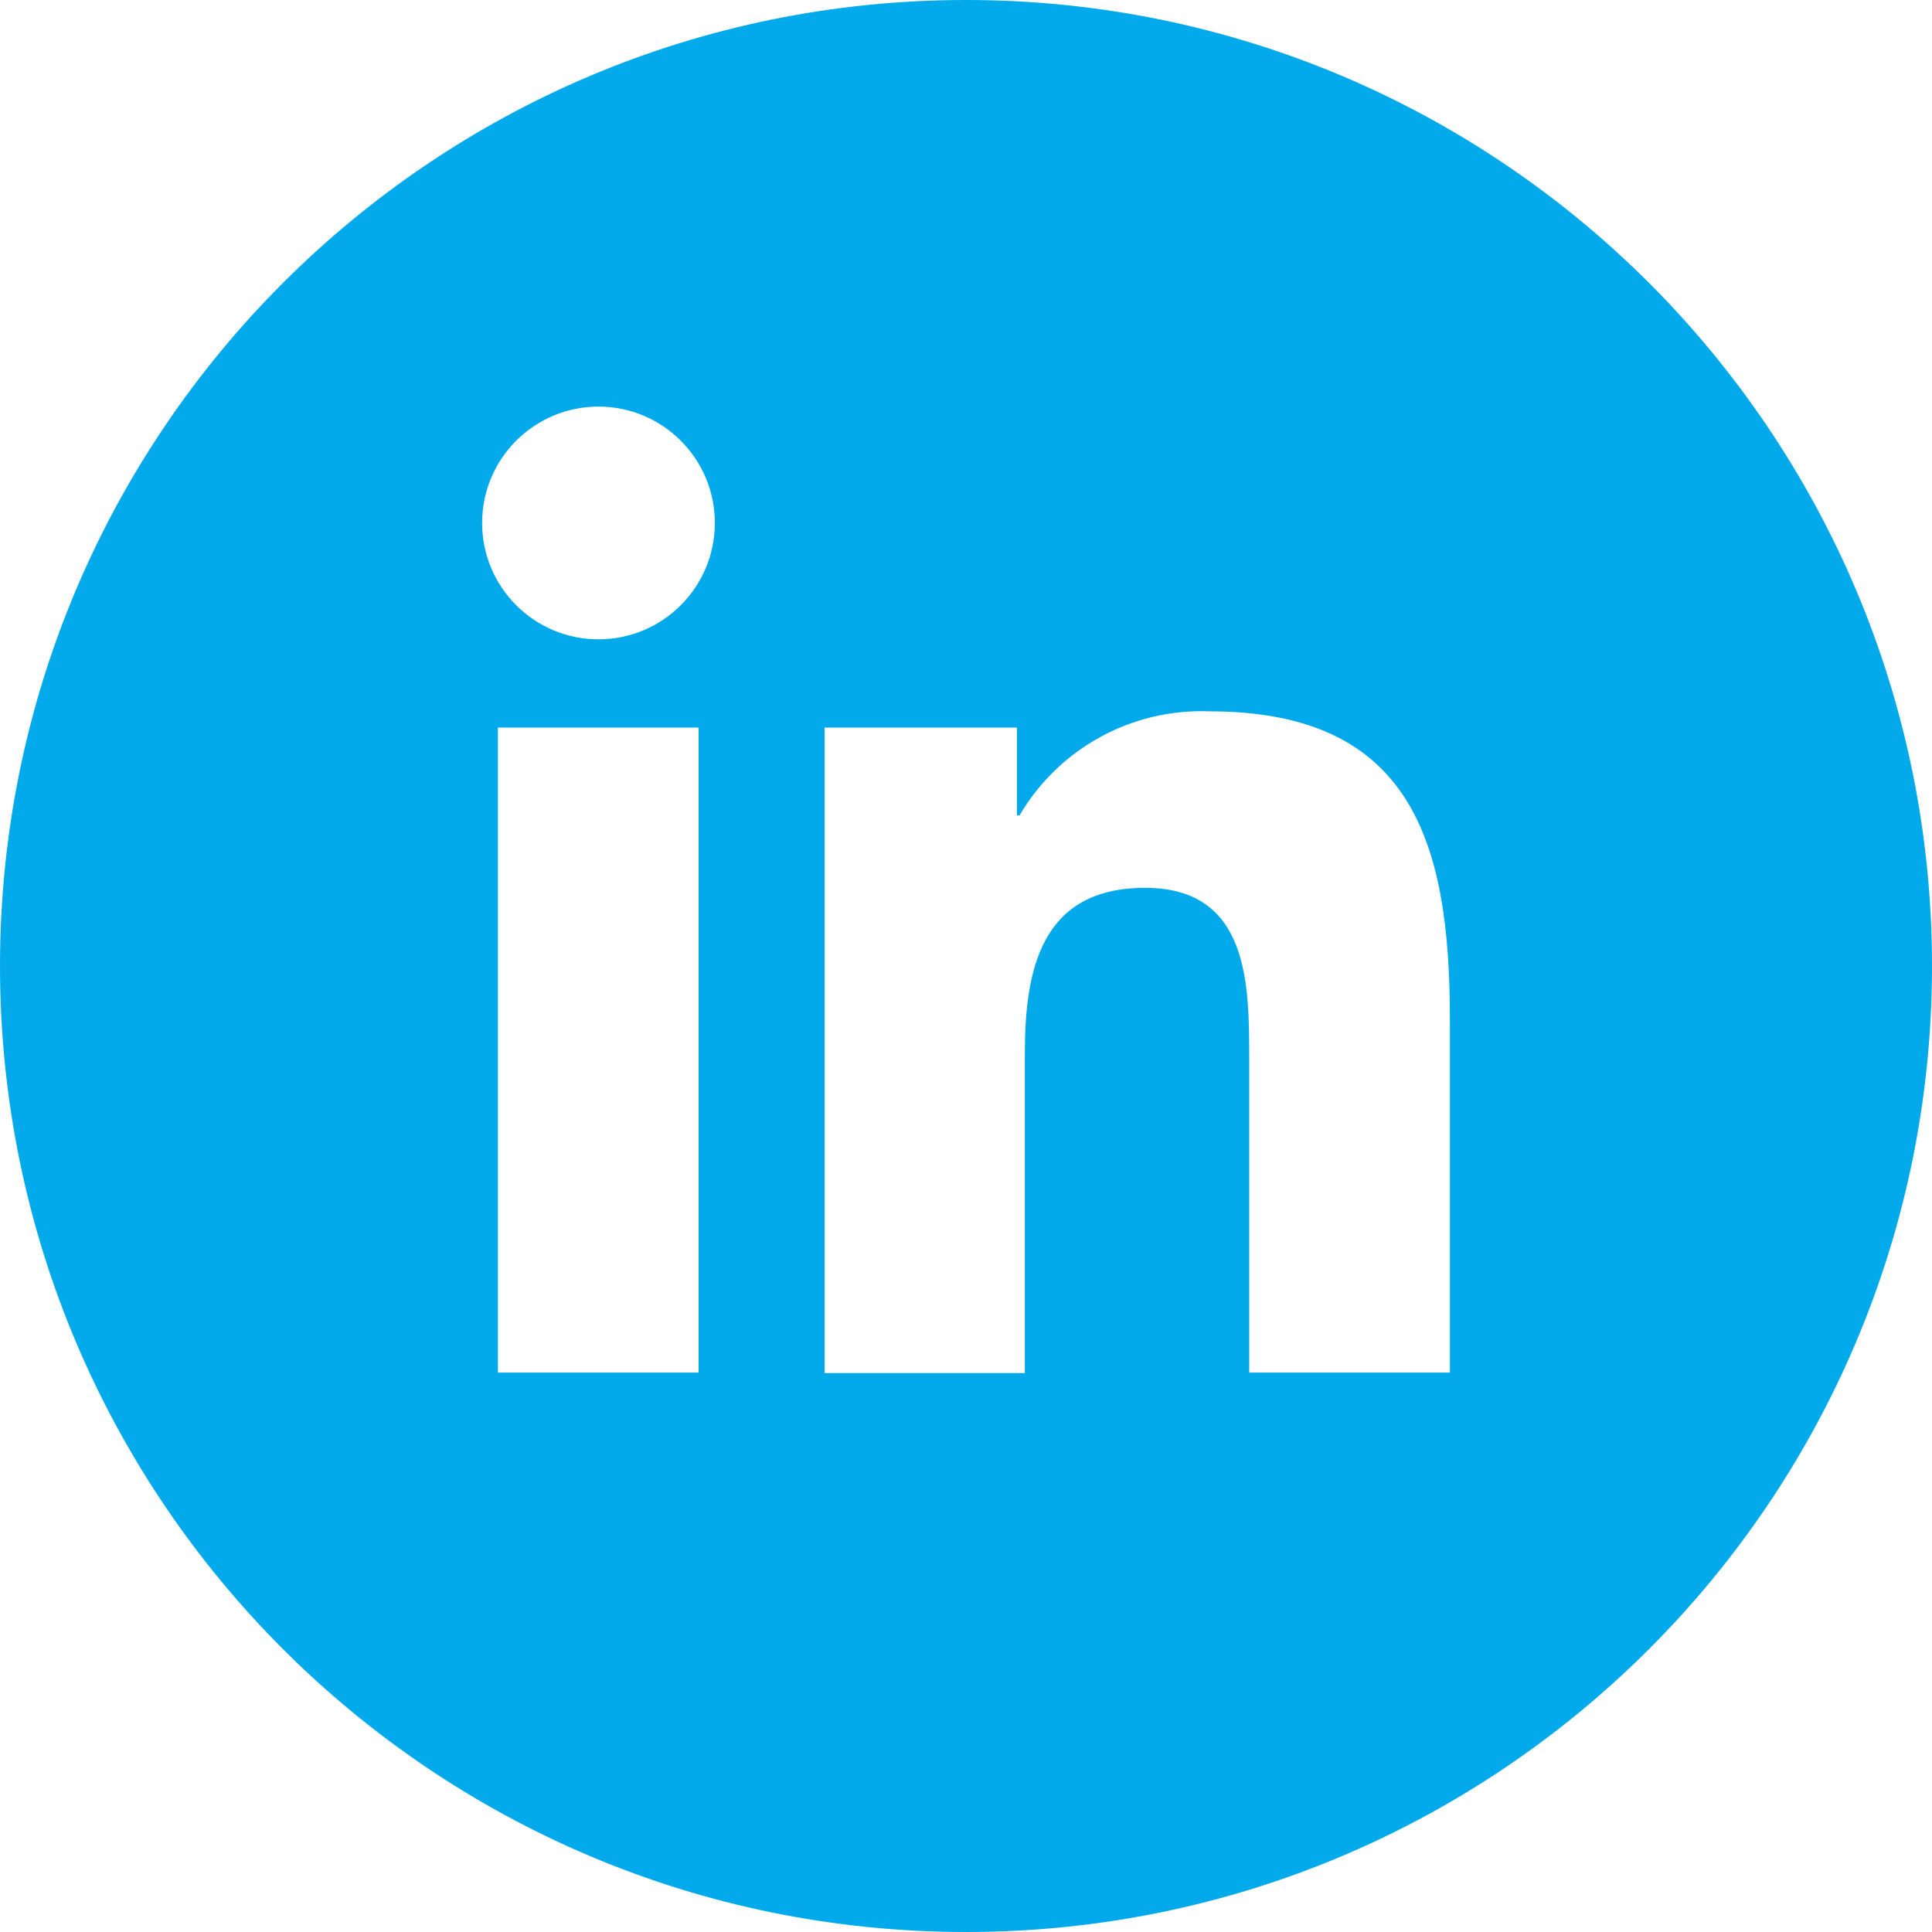
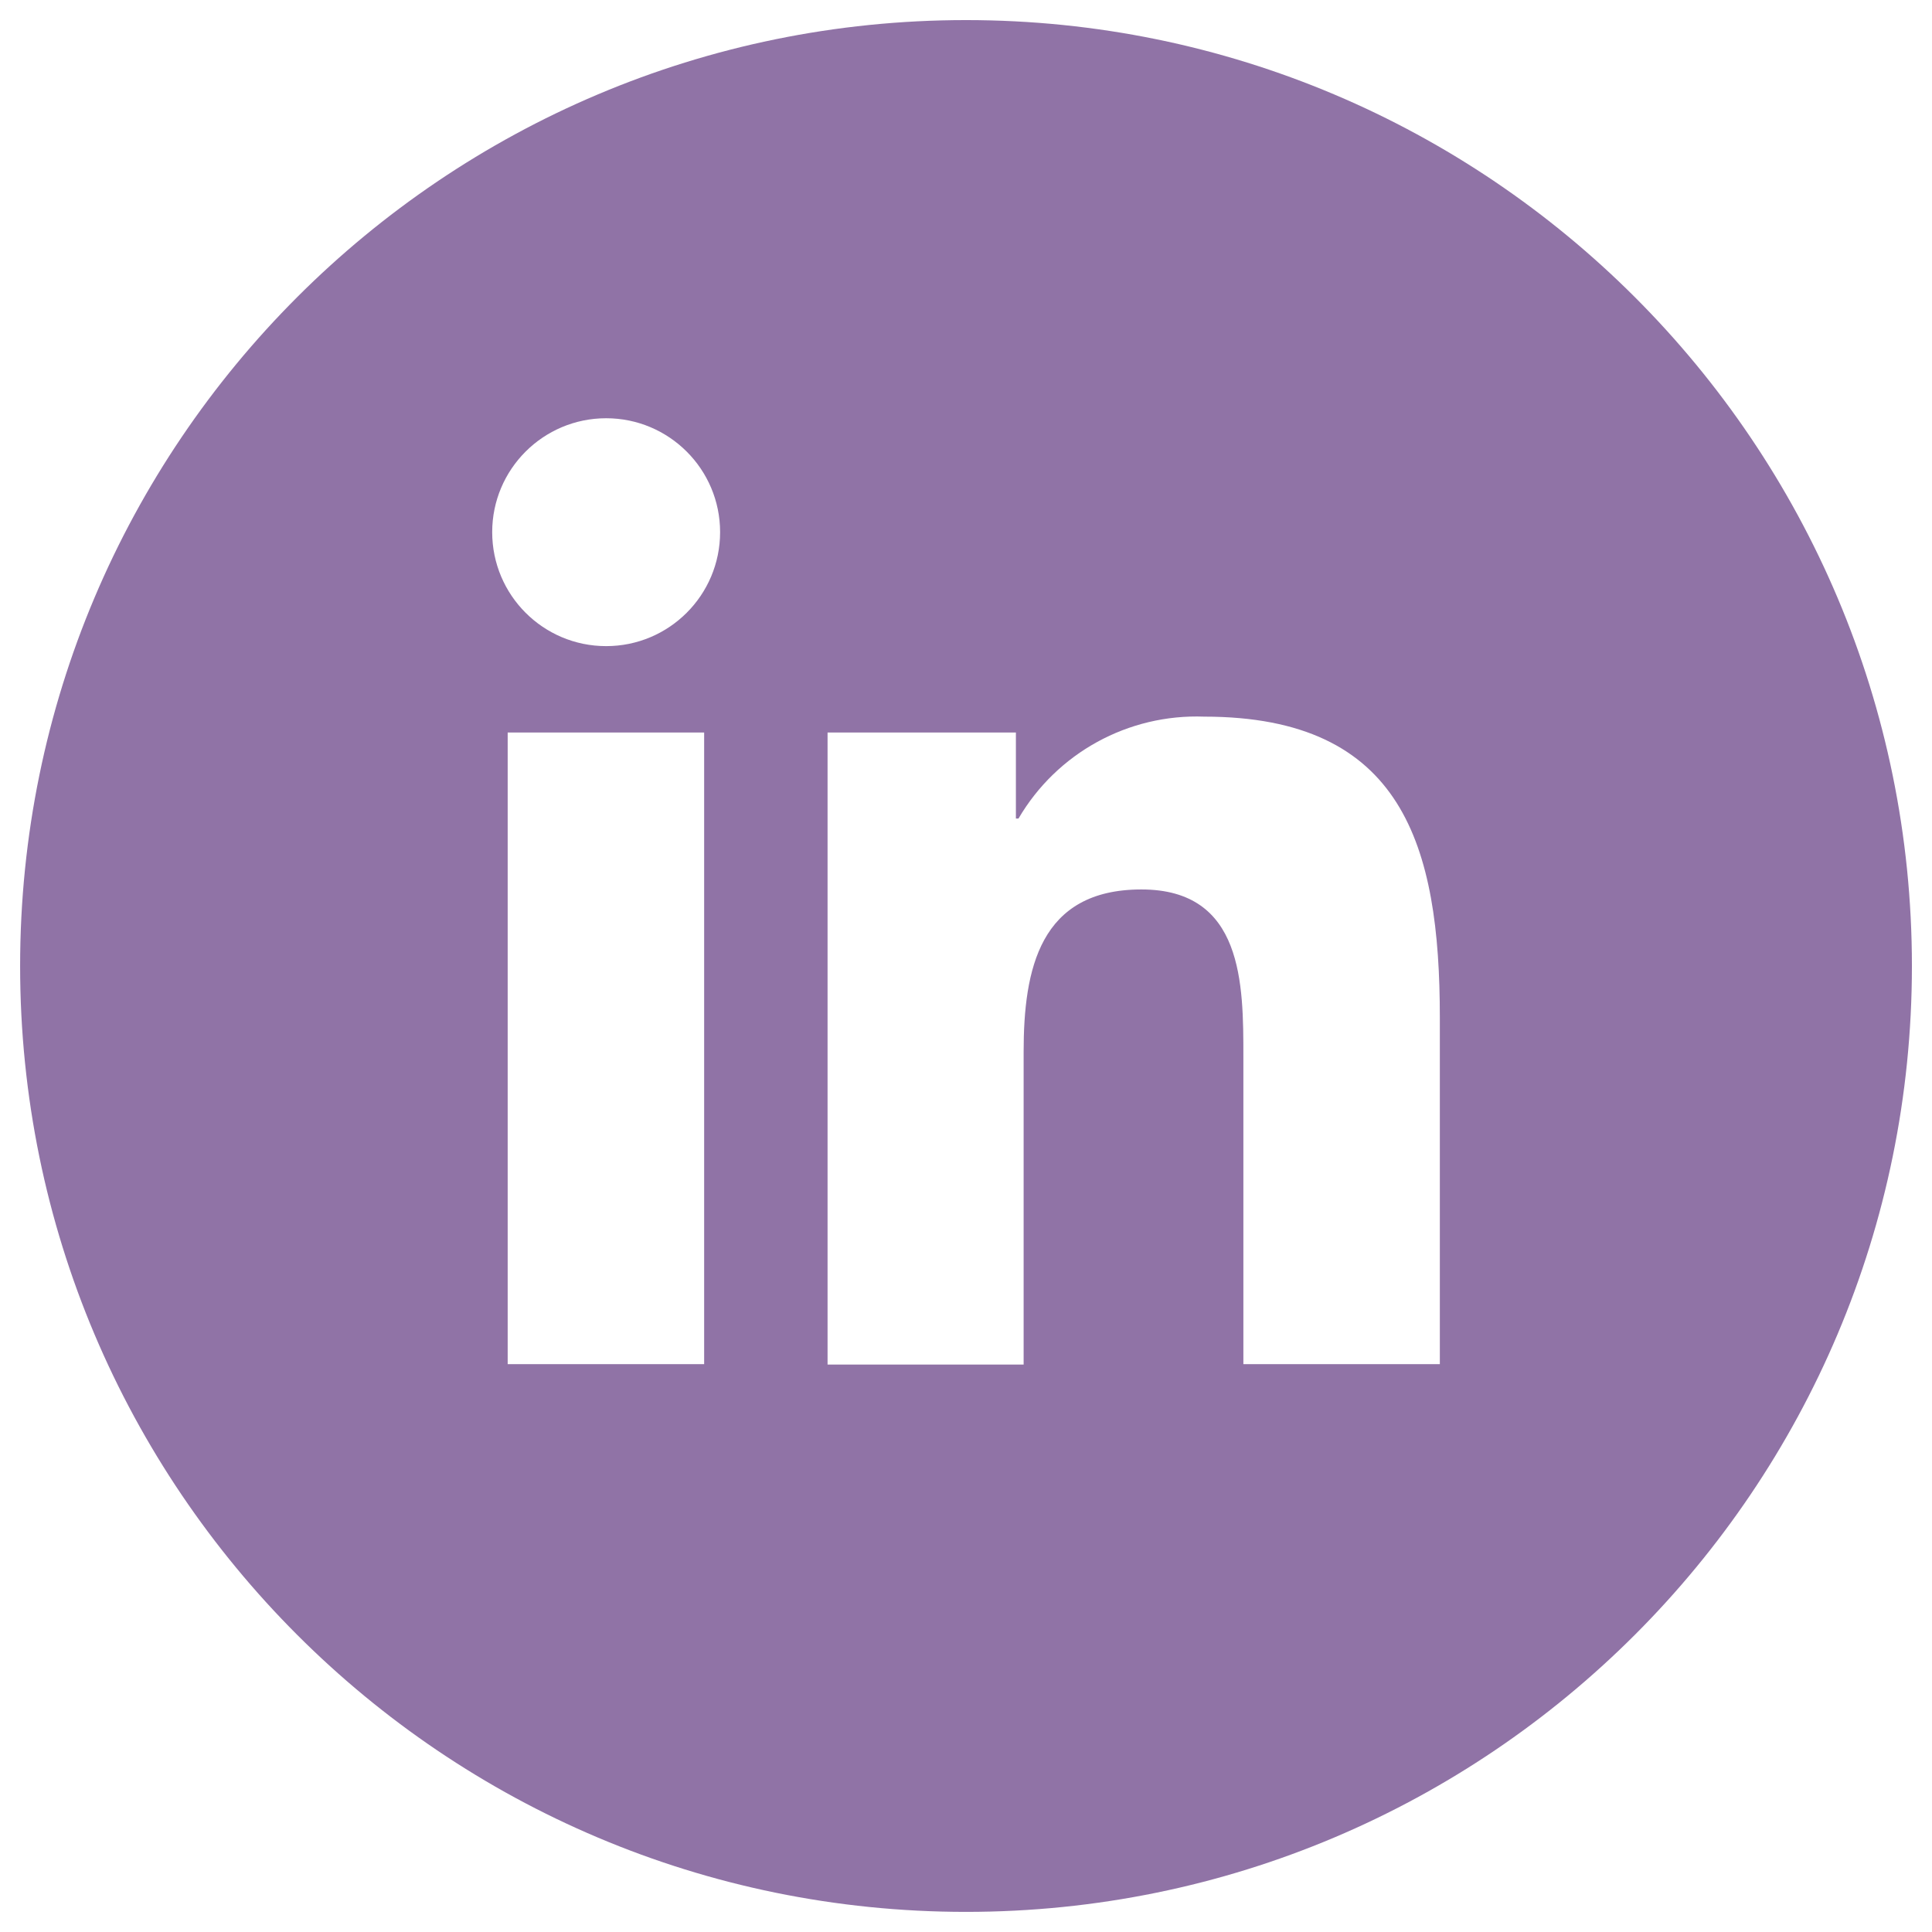
- <svg xmlns="http://www.w3.org/2000/svg" data-name="Layer 1" viewBox="0 0 44 44" width="44" height="44" fill="#02aaec">
-   <path d="M22 0a22 22 0 1 0 22 22A22 22 0 0 0 22 0zm-6.09 31.26h-4.57V16.57h4.57v14.7zm-2.28-16.7a2.65 2.65 0 1 1 2.65-2.65 2.65 2.65 0 0 1-2.65 2.65zM33 31.26h-4.55v-7.14c0-1.7 0-3.9-2.37-3.9s-2.74 1.86-2.74 3.78v7.27h-4.56v-14.7h4.38v2h.06a4.8 4.8 0 0 1 4.32-2.37c4.62 0 5.48 3 5.48 7v8.06z" />
+ <svg xmlns="http://www.w3.org/2000/svg" width="58px" height="58px" viewBox="0 0 58 58" version="1.1">
+   <defs />
+   <g id="Global" stroke="none" stroke-width="1" fill="none" fill-rule="evenodd">
+     <g id="Icons" transform="translate(-764, -394)" fill="#9073A6">
+       <g id="Column-3-Copy" transform="translate(763, 49)">
+         <g id="Social-Media" transform="translate(1, 200.895)">
+           <path d="M43.198,185.057 L37.327,185.057 L37.327,175.841 C37.327,173.648 37.327,170.807 34.266,170.807 C31.208,170.807 30.73,173.207 30.73,175.687 L30.73,185.07 L24.844,185.07 L24.844,166.096 L30.498,166.096 L30.498,168.678 L30.576,168.678 C31.729,166.708 33.871,165.534 36.151,165.619 C42.115,165.619 43.225,169.492 43.225,174.654 L43.225,185.057 L43.198,185.057 Z M18.197,163.502 C16.308,163.502 14.776,161.971 14.776,160.08 C14.776,158.193 16.308,156.661 18.197,156.661 C20.086,156.661 21.618,158.193 21.618,160.08 C21.618,161.971 20.086,163.502 18.197,163.502 Z M21.139,185.057 L15.241,185.057 L15.241,166.096 L21.139,166.096 L21.139,185.07 L21.139,185.057 Z M29,144.708 C13.317,144.708 0.604,157.422 0.604,173.105 C0.604,188.787 13.317,201.501 29,201.501 C44.683,201.501 57.397,188.787 57.397,173.105 C57.397,157.422 44.683,144.708 29,144.708 Z" id="Fill-6" />
+         </g>
+       </g>
+     </g>
+   </g>
</svg>
